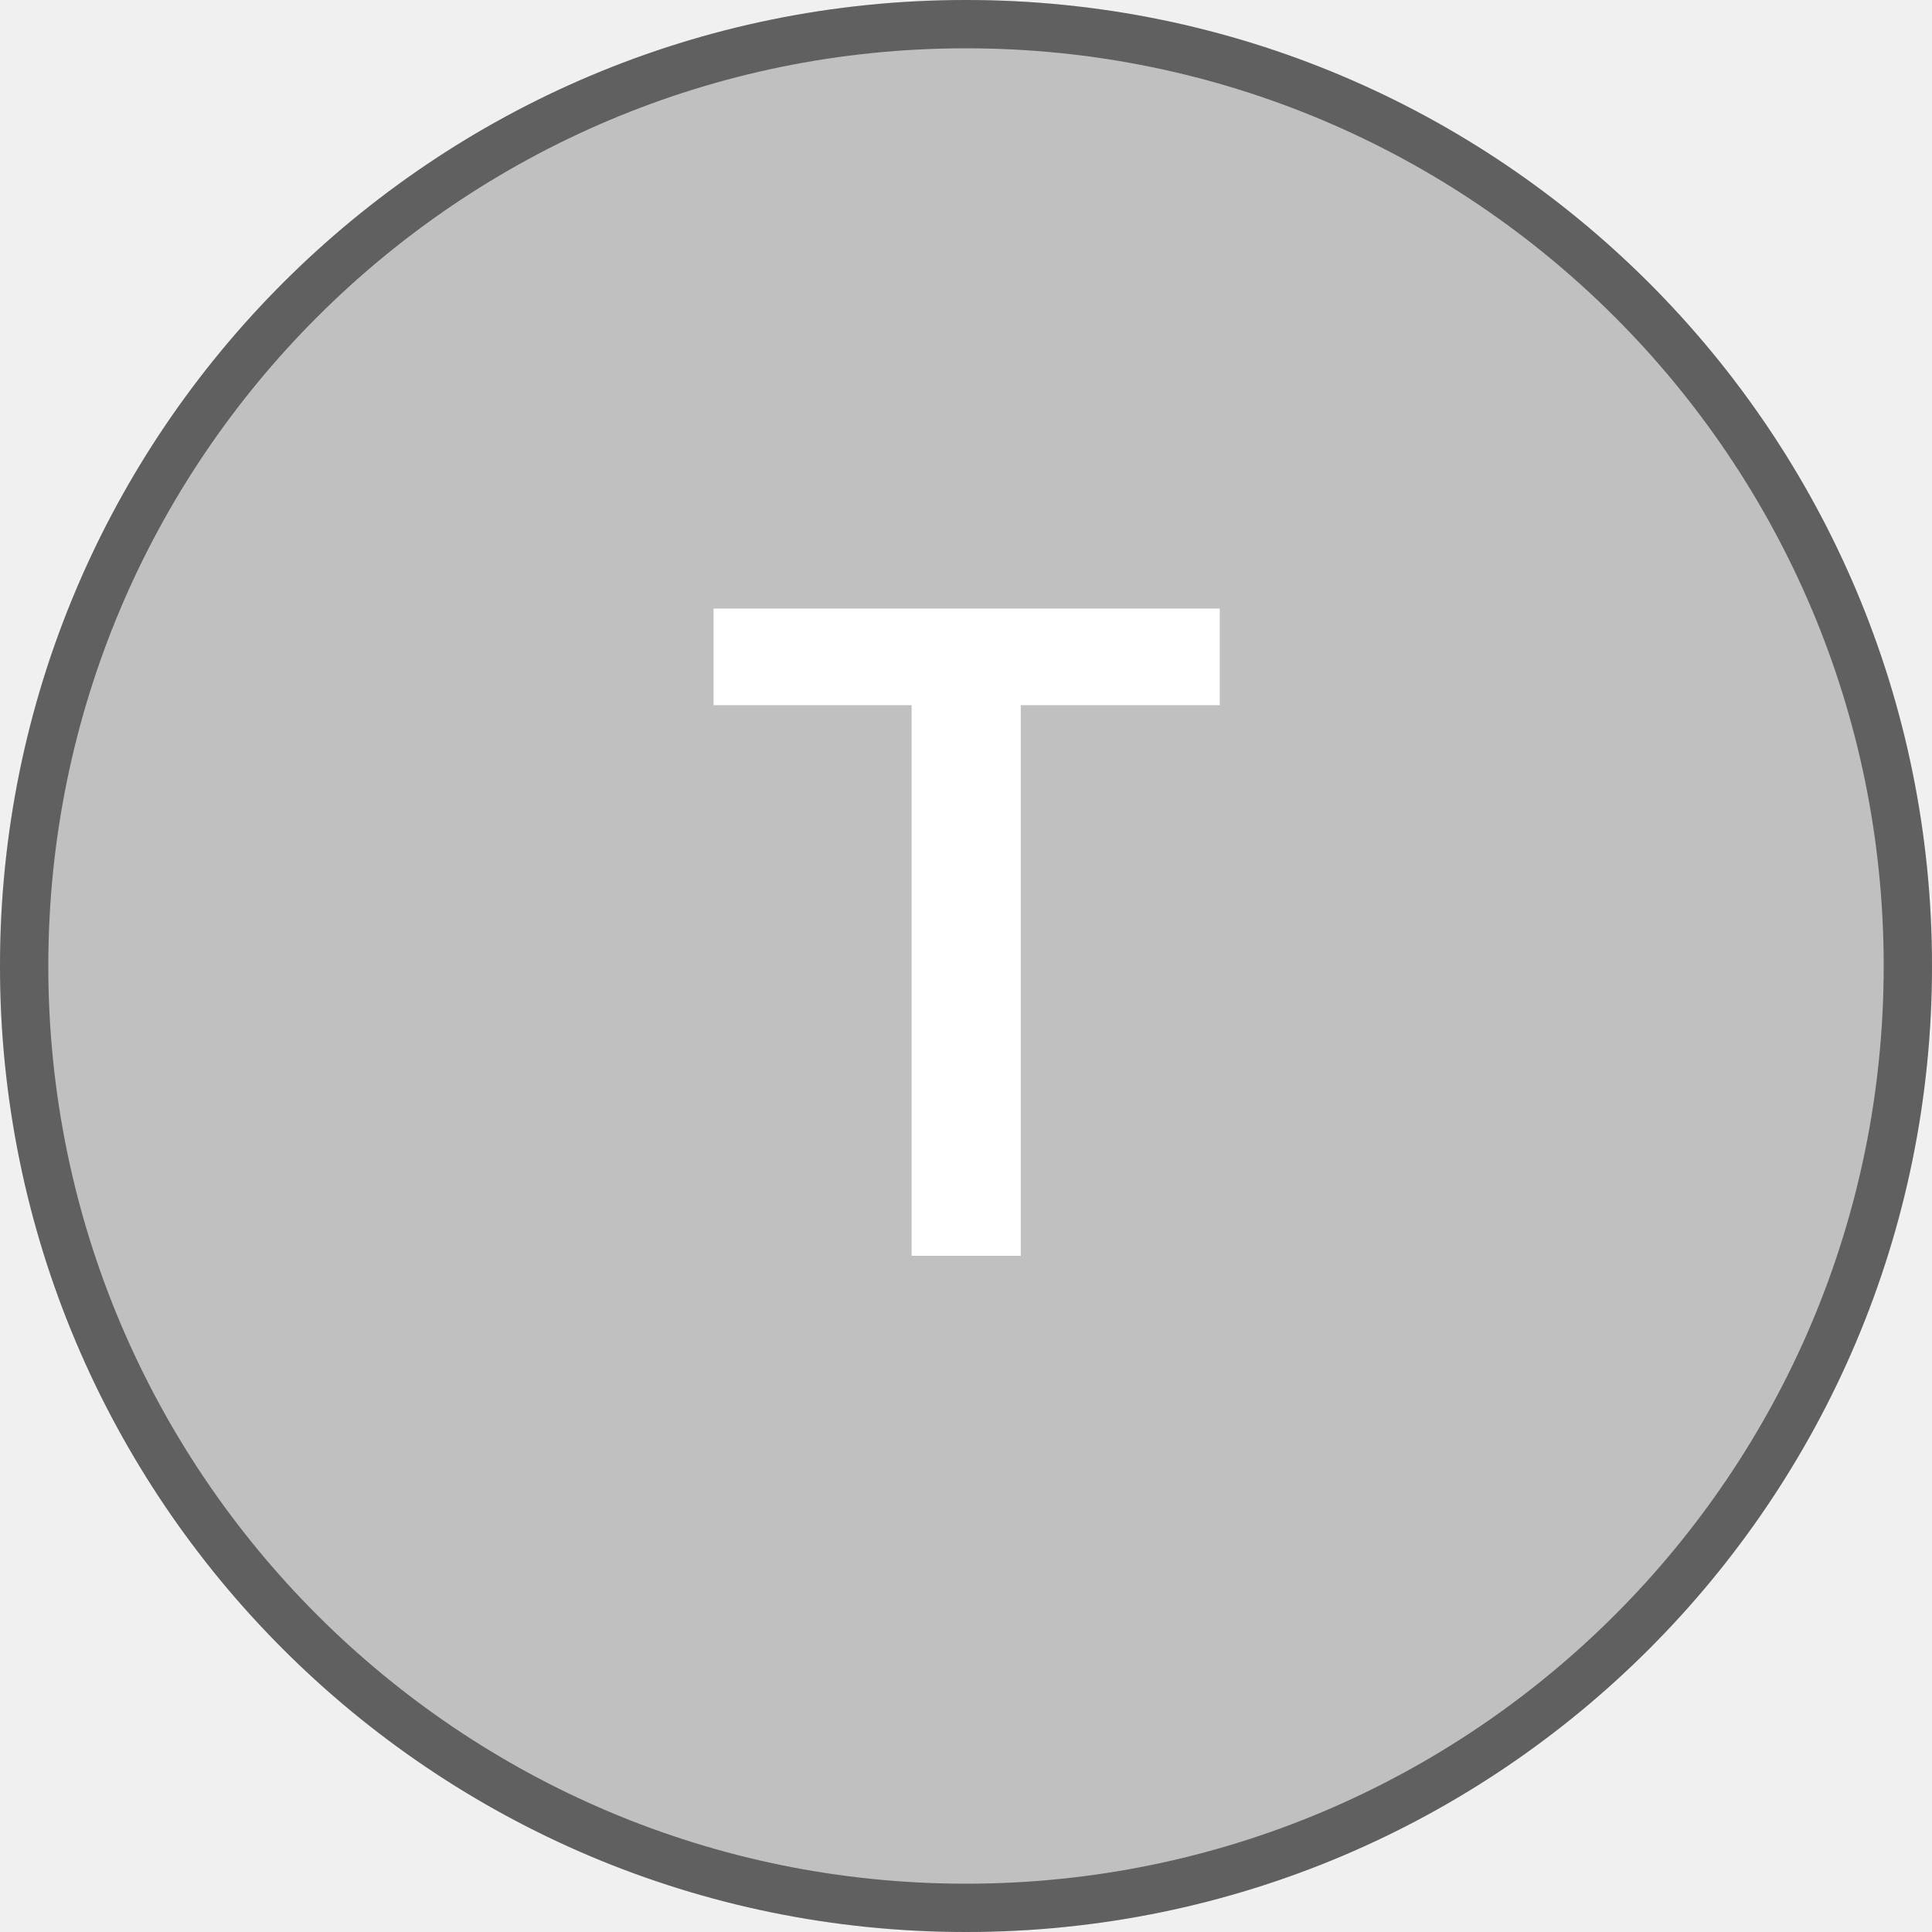
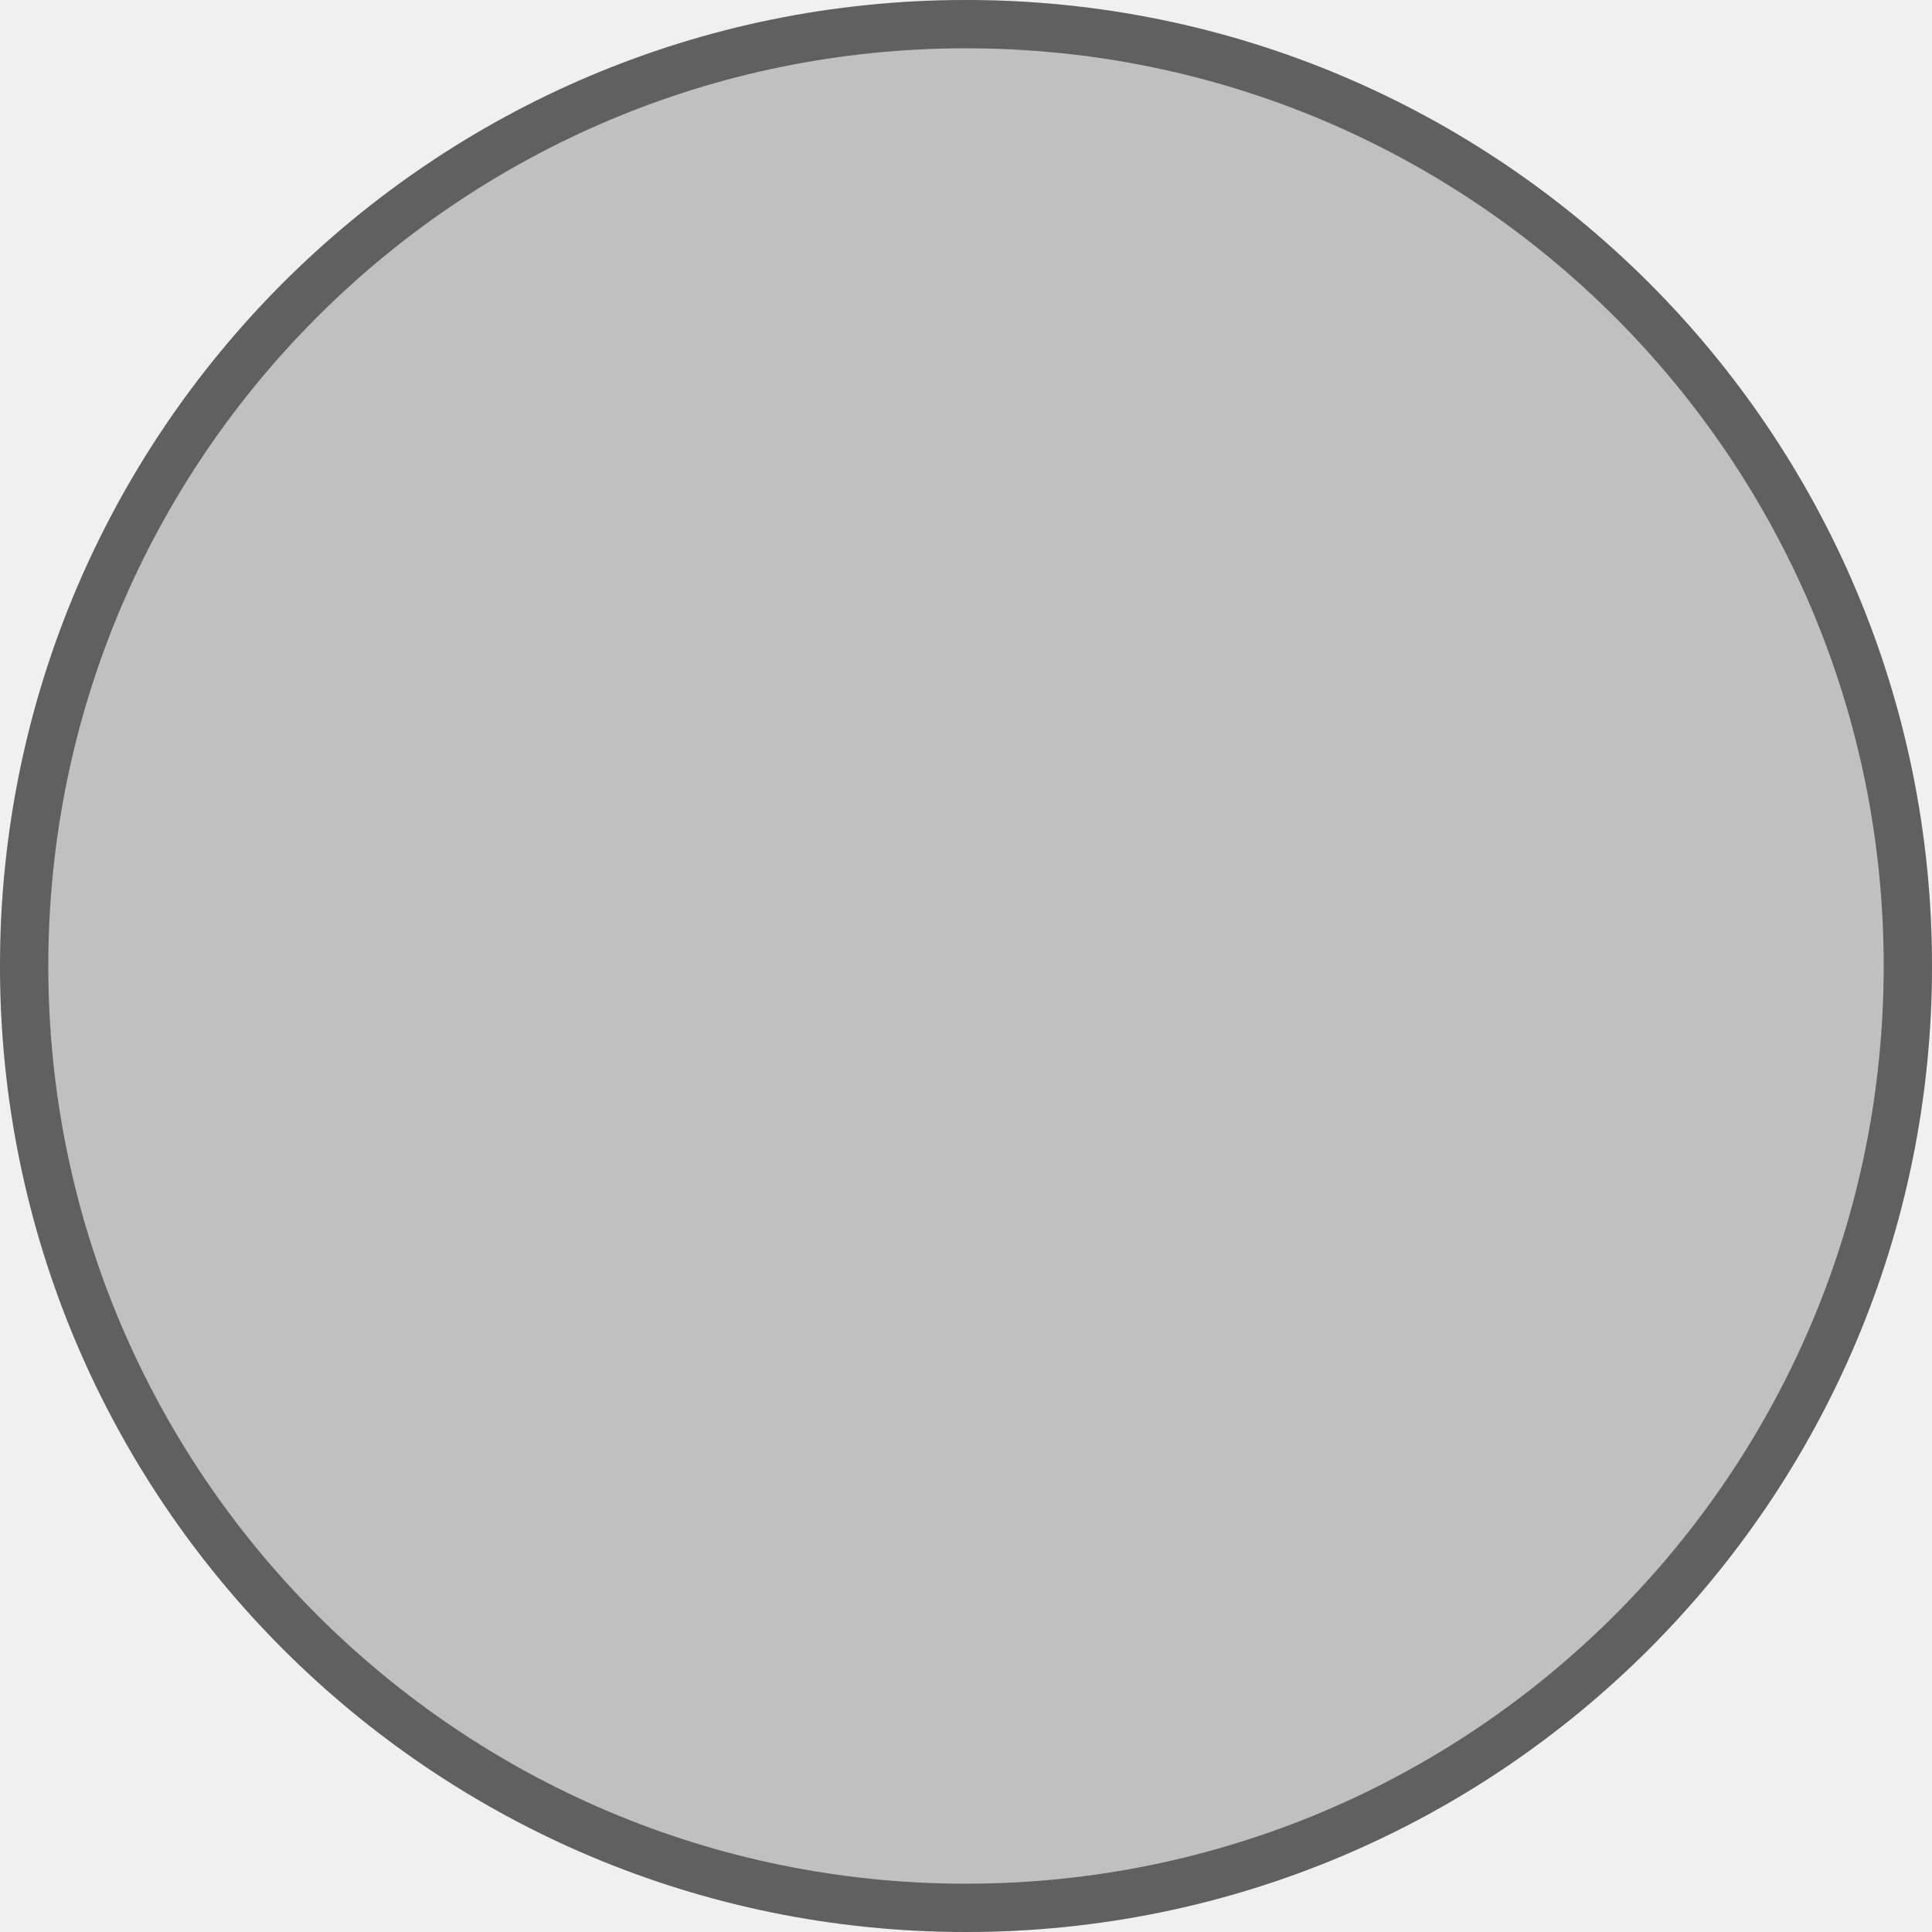
<svg xmlns="http://www.w3.org/2000/svg" width="40" height="40" viewBox="0 0 40 40" fill="none">
  <circle cx="20" cy="20" r="20" fill="black" fill-opacity="0.2" />
  <circle cx="20" cy="20" r="19.5" stroke="black" stroke-opacity="0.5" />
-   <path d="M21.134 26V14.6H25.254V12.6H14.774V14.6H18.874V26H21.134Z" fill="white" />
</svg>
